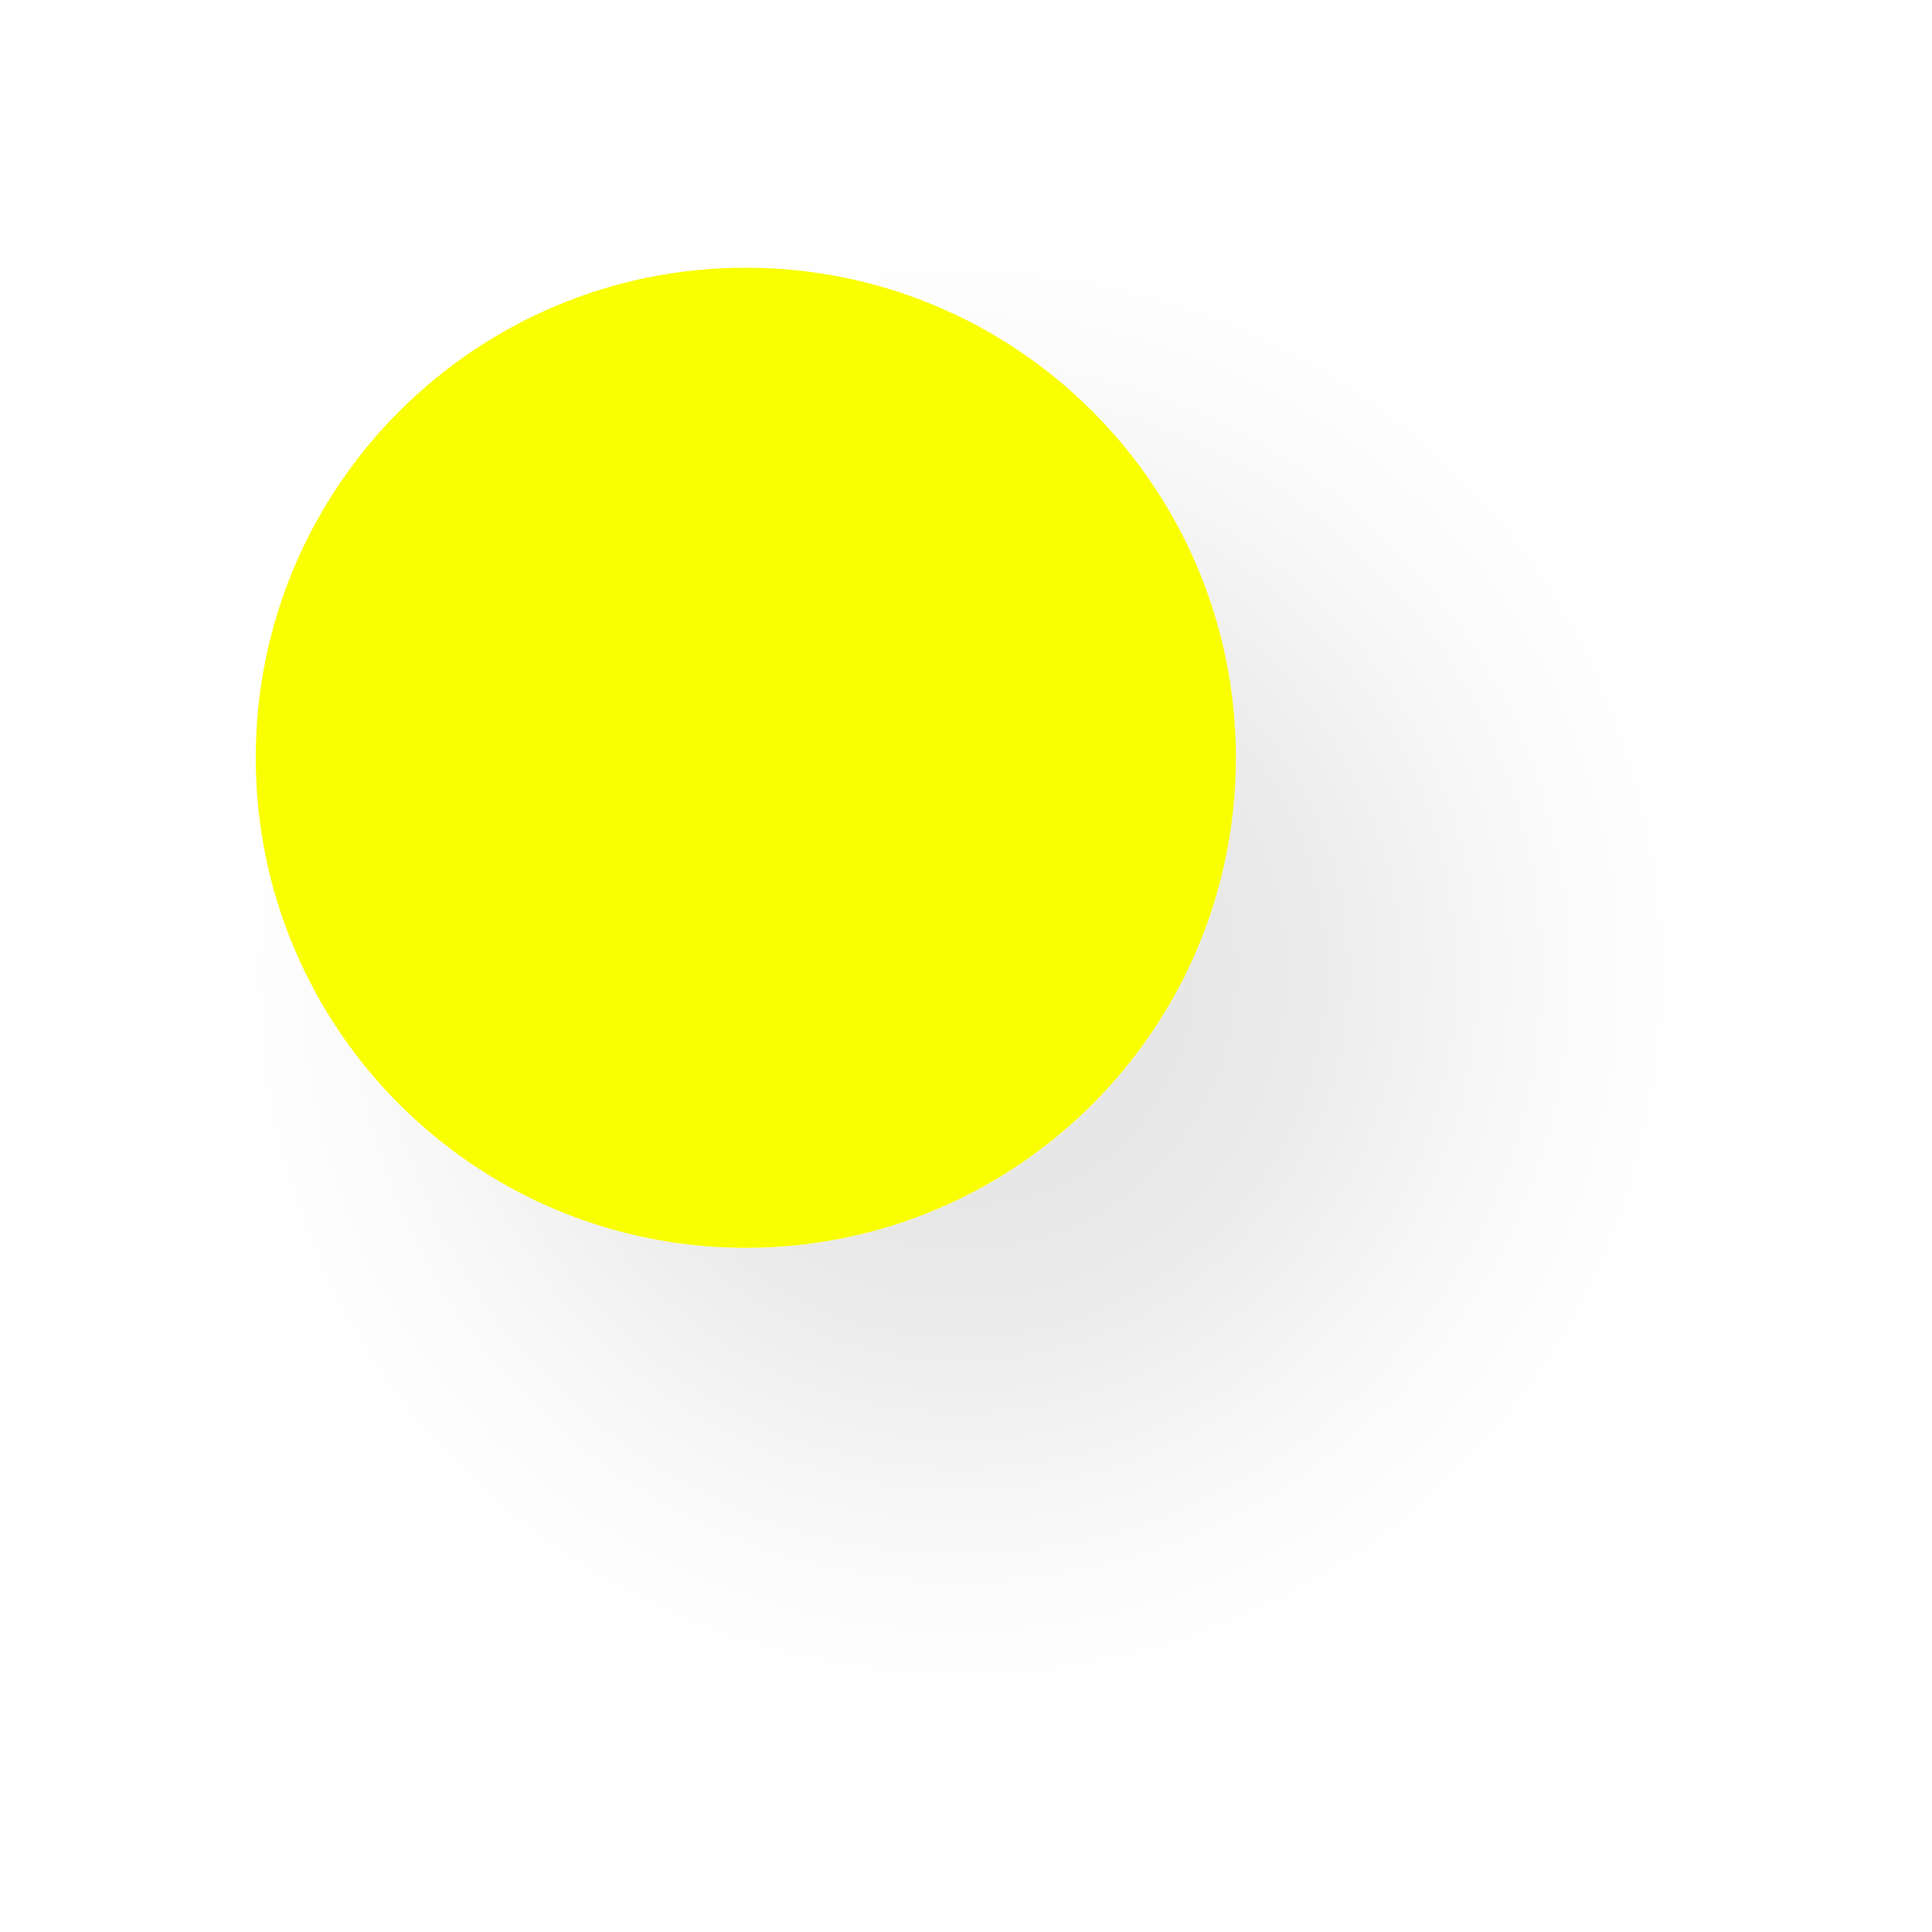
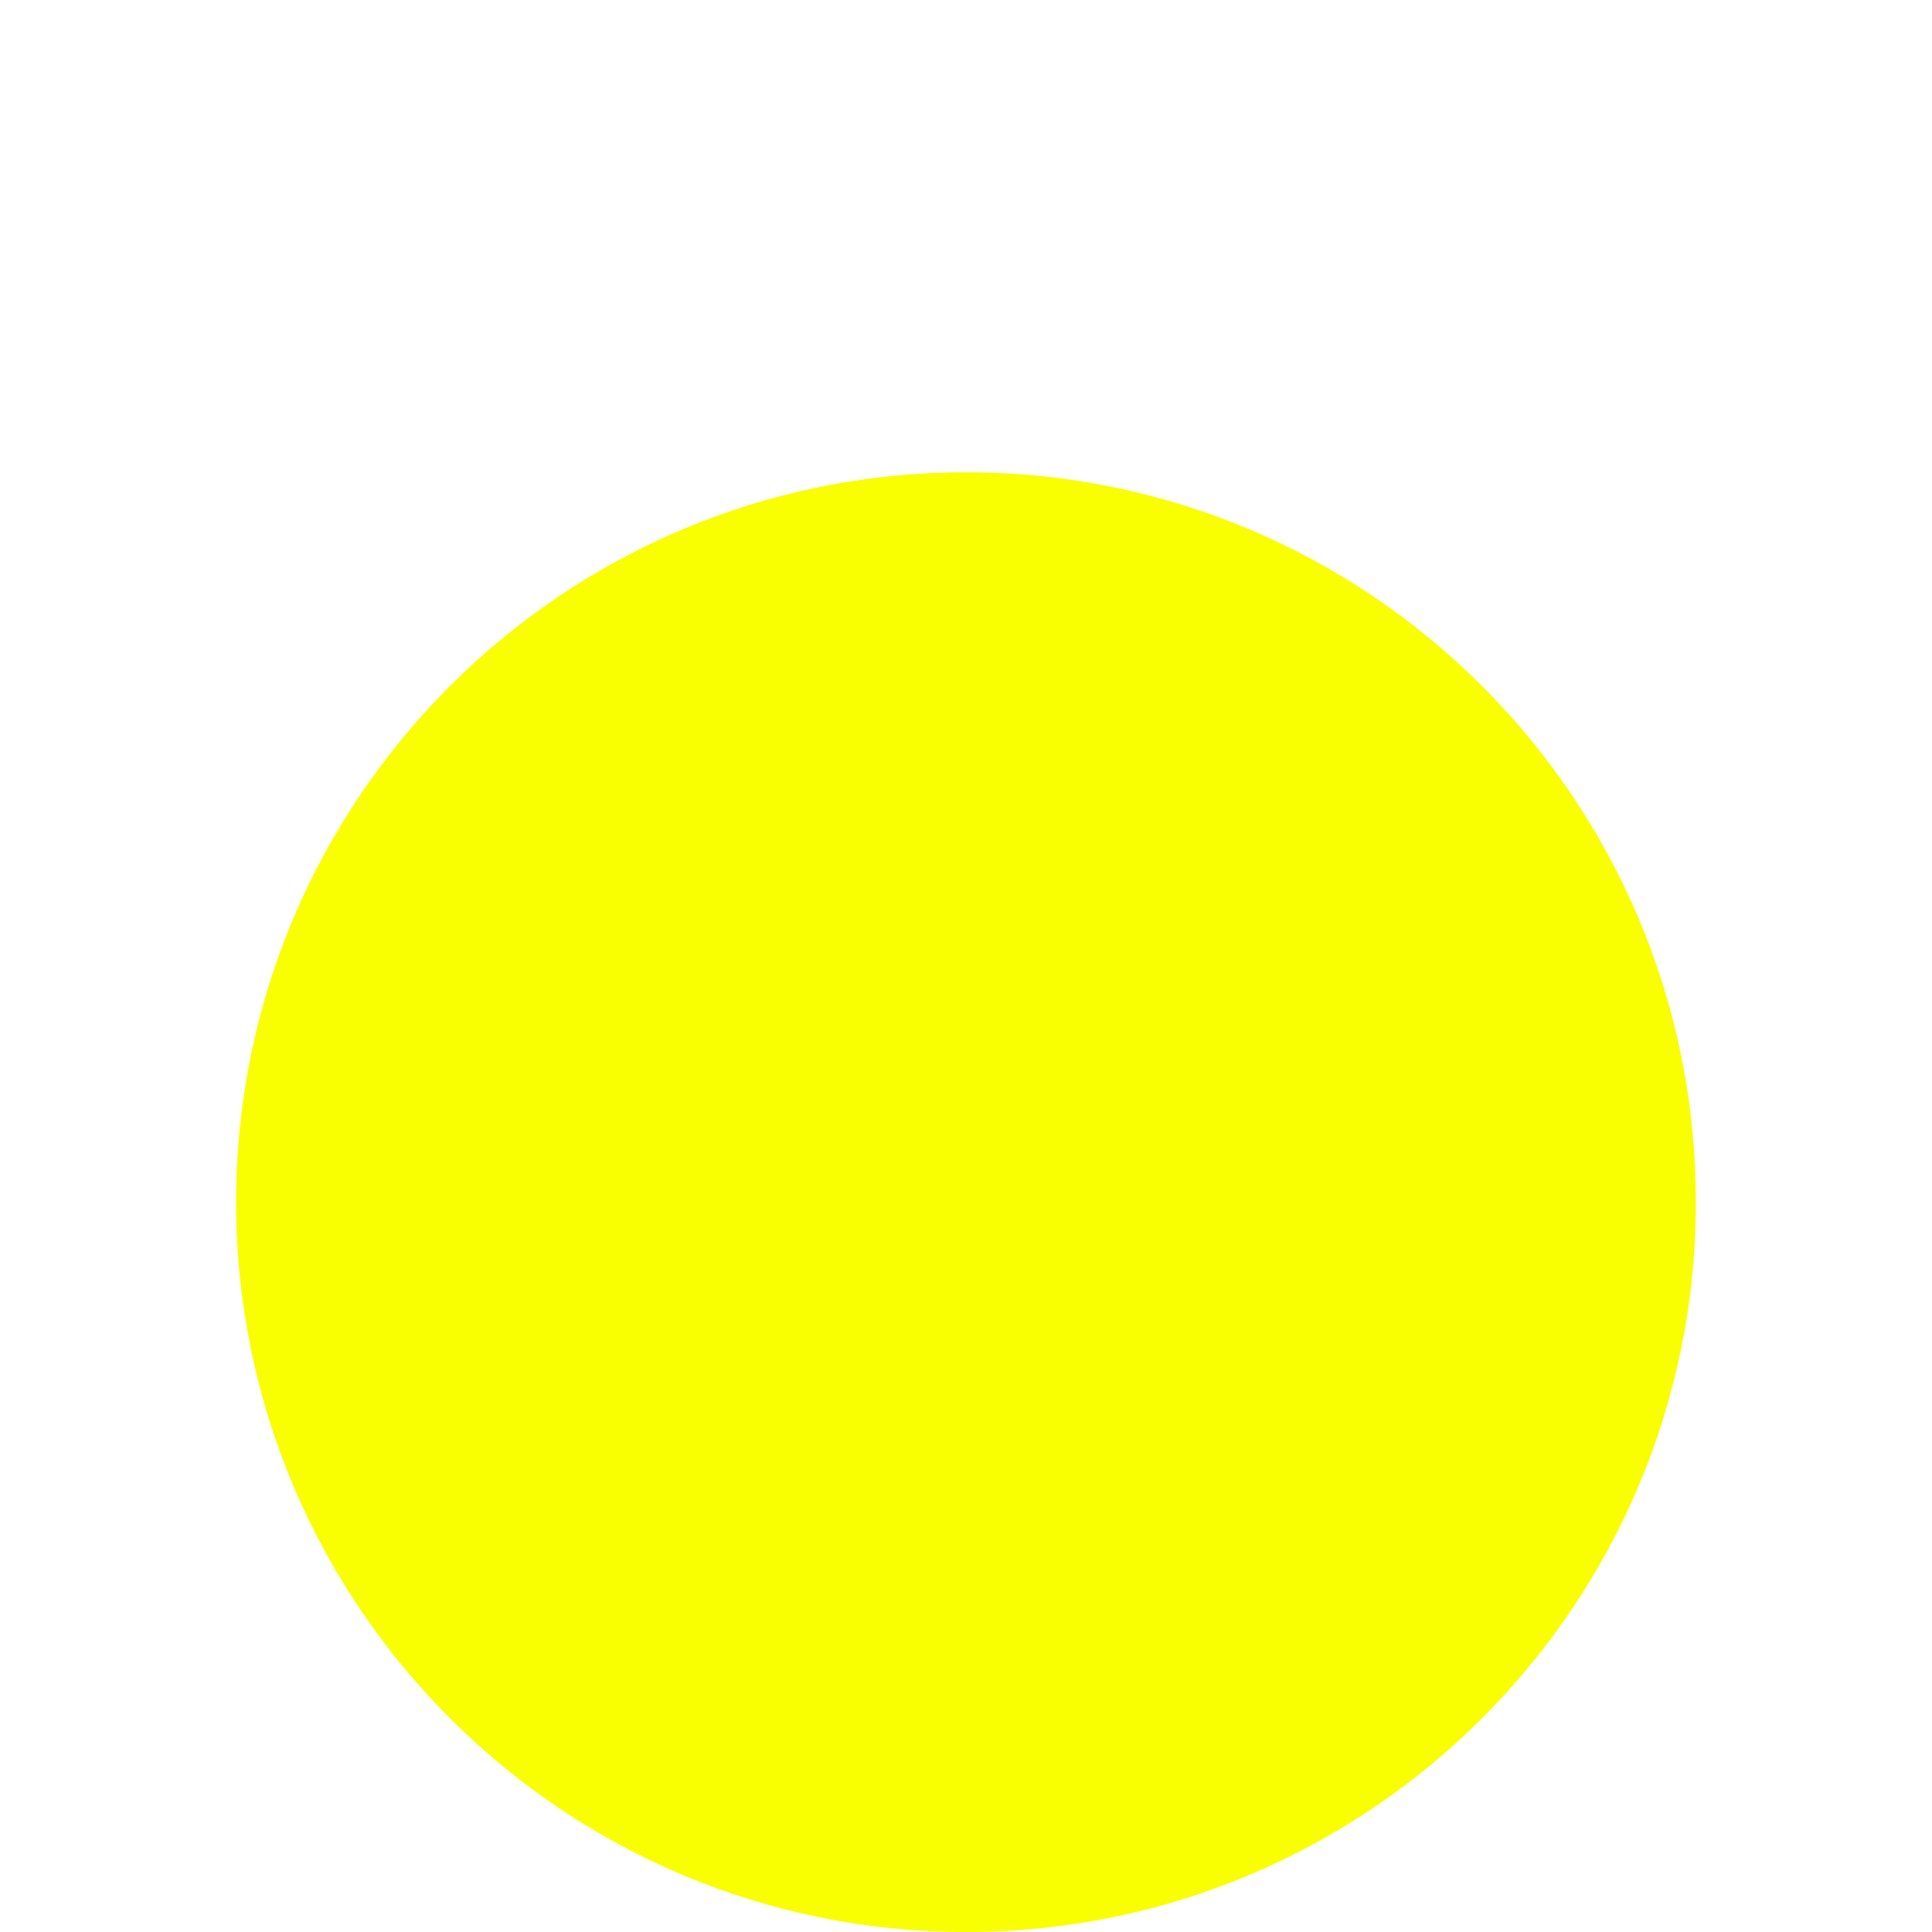
- <svg xmlns="http://www.w3.org/2000/svg" id="_Слой_2" data-name="Слой 2" viewBox="0 0 63 63">
-   <defs>
-     <style>
-       .cls-1 {
-         fill: #f9ff00;
-         filter: url(#drop-shadow-1);
-       }
-     </style>
-     <filter id="drop-shadow-1" filterUnits="userSpaceOnUse">
-       <feOffset dx="7" dy="7" />
-       <feGaussianBlur result="blur" stdDeviation="5" />
-       <feFlood flood-color="#000" flood-opacity=".1" />
-       <feComposite in2="blur" operator="in" />
-       <feComposite in="SourceGraphic" />
-     </filter>
-   </defs>
-   <g id="Layer_1" data-name="Layer 1">
-     <circle class="cls-1" cx="24.32" cy="24.71" r="15.98" />
+ <svg xmlns="http://www.w3.org/2000/svg" version="1.1" id="Слой_1" x="0px" y="0px" viewBox="0 0 63 63" style="enable-background:new 0 0 63 63;" xml:space="preserve">
+   <style type="text/css">
+ 	.st0{fill:#F9FF00;}
+ </style>
+   <g id="Слой_2_00000177483855122360786830000000121896129121213315_">
+ </g>
+   <g id="_Слой_2">
+     <g id="Layer_1">
+       <circle class="st0" cx="31.5" cy="39.2" r="23.8" />
+     </g>
  </g>
</svg>
